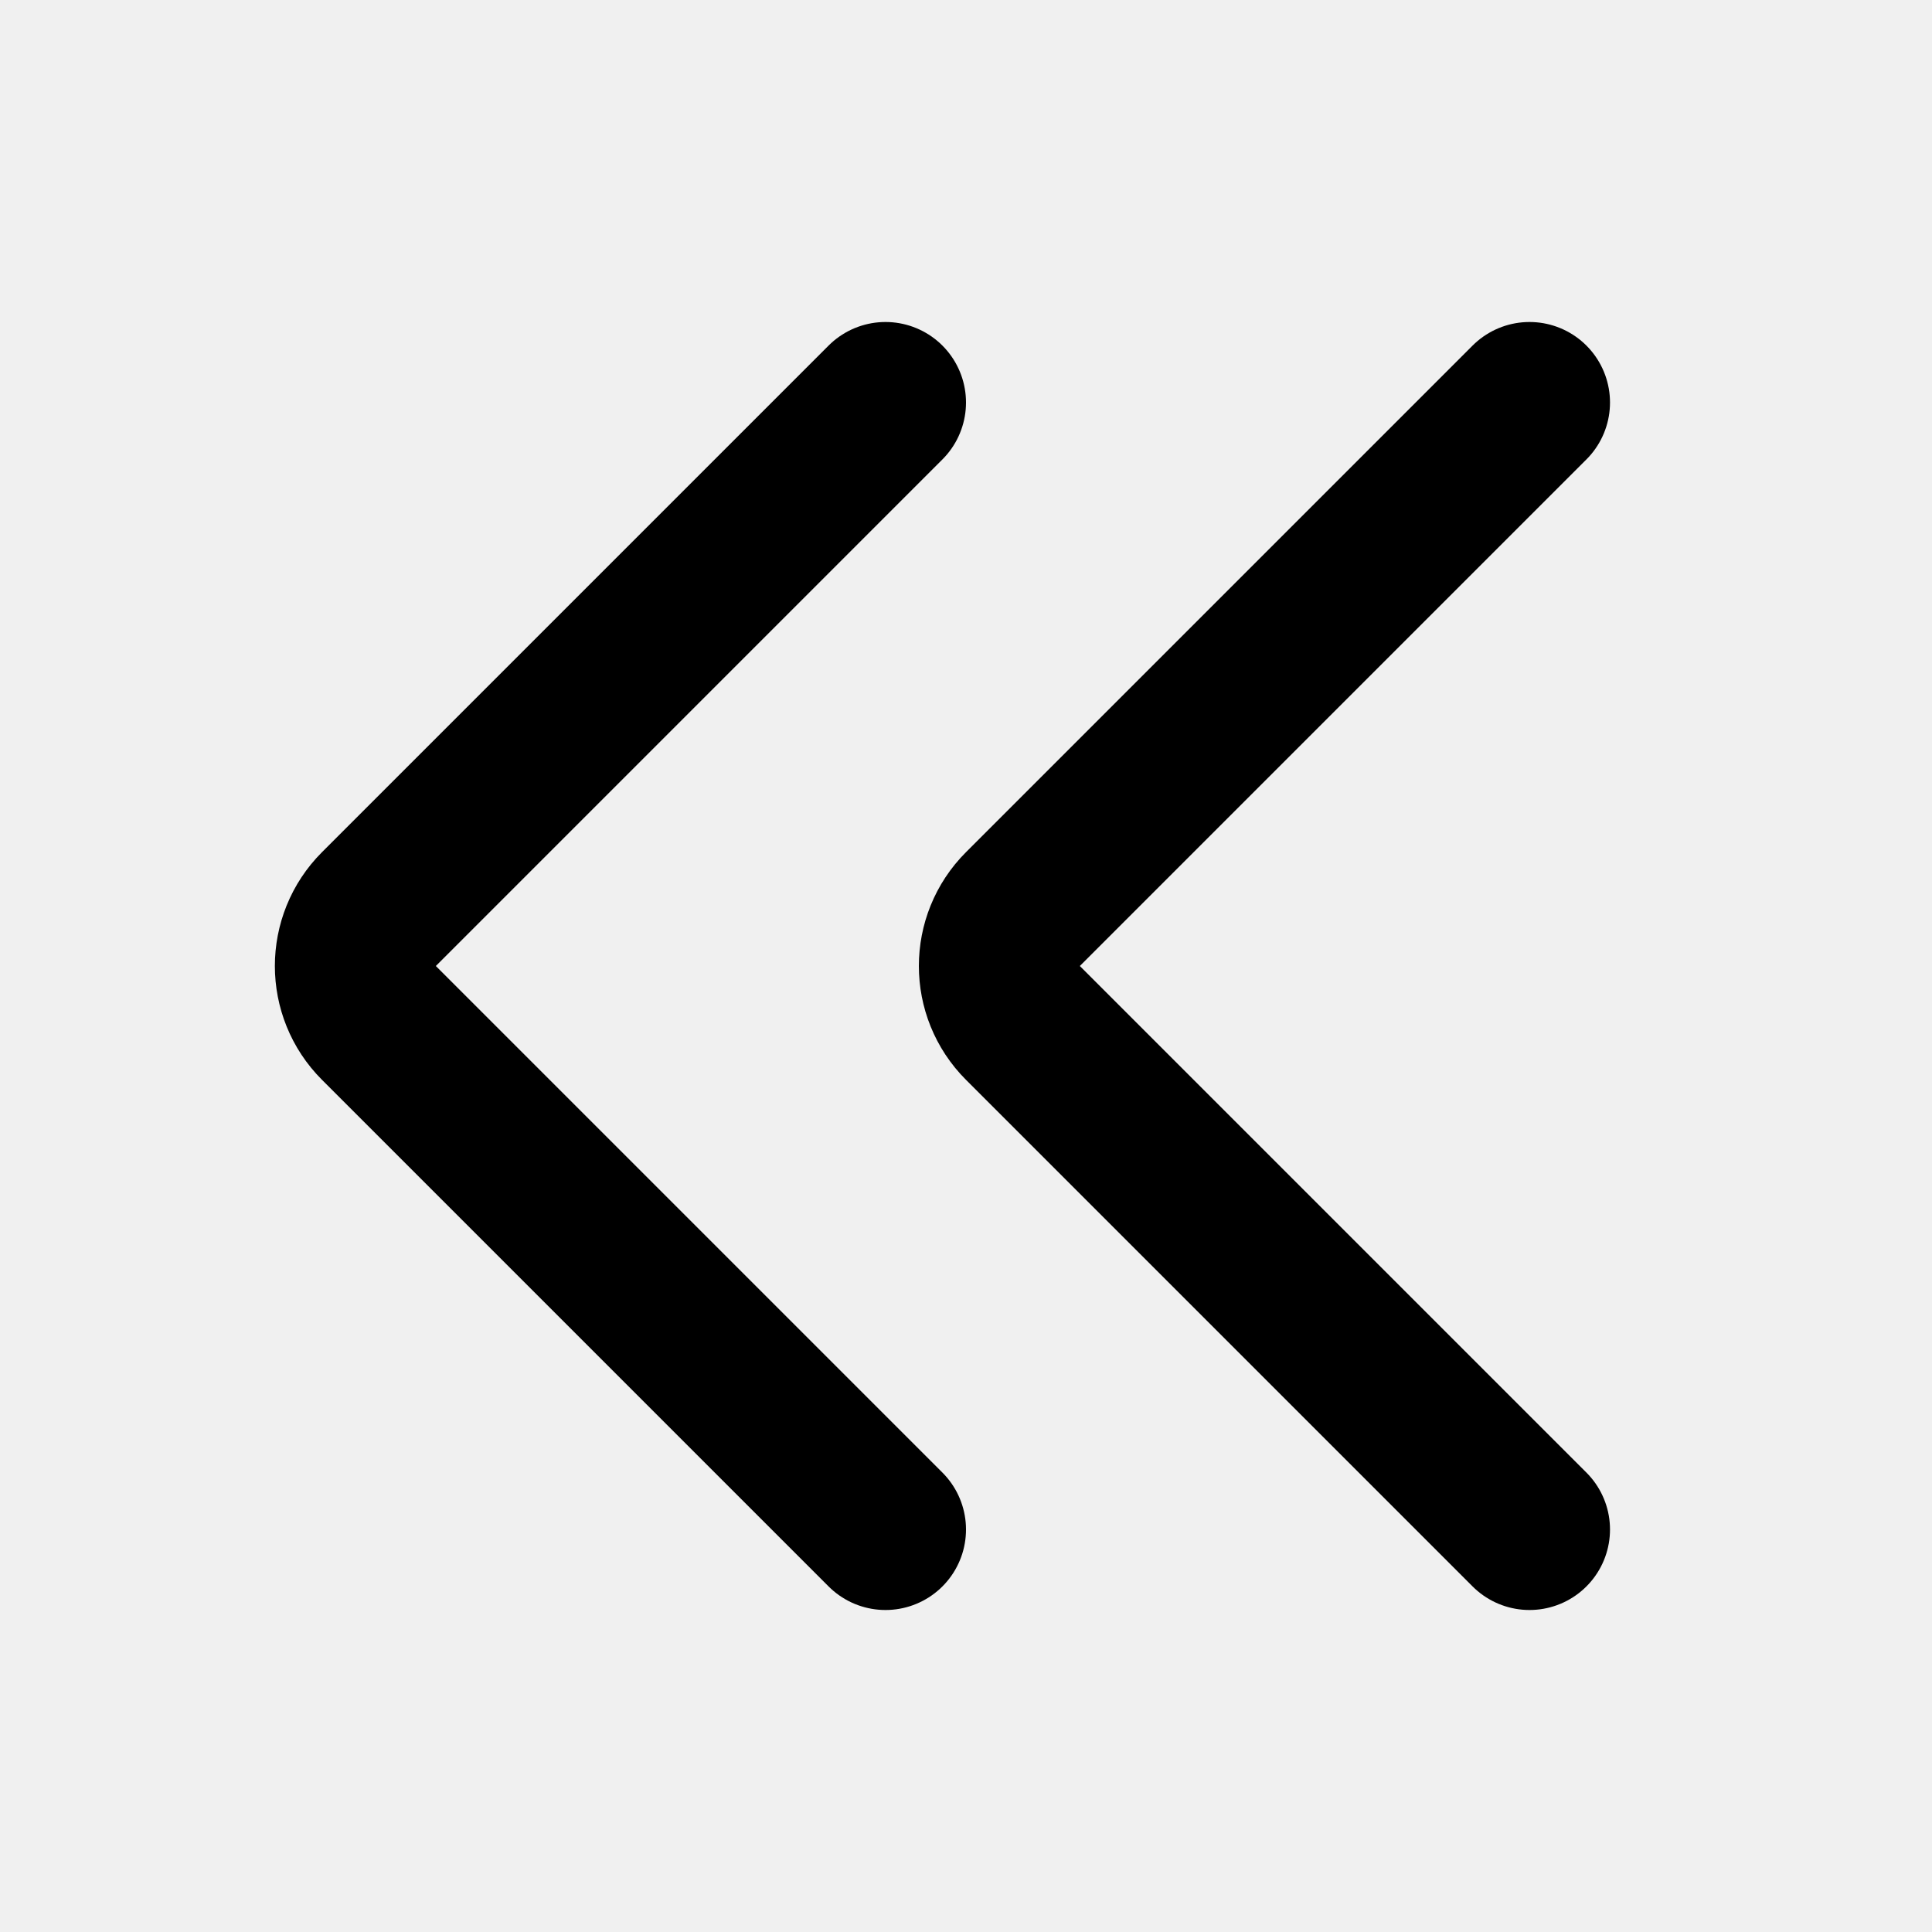
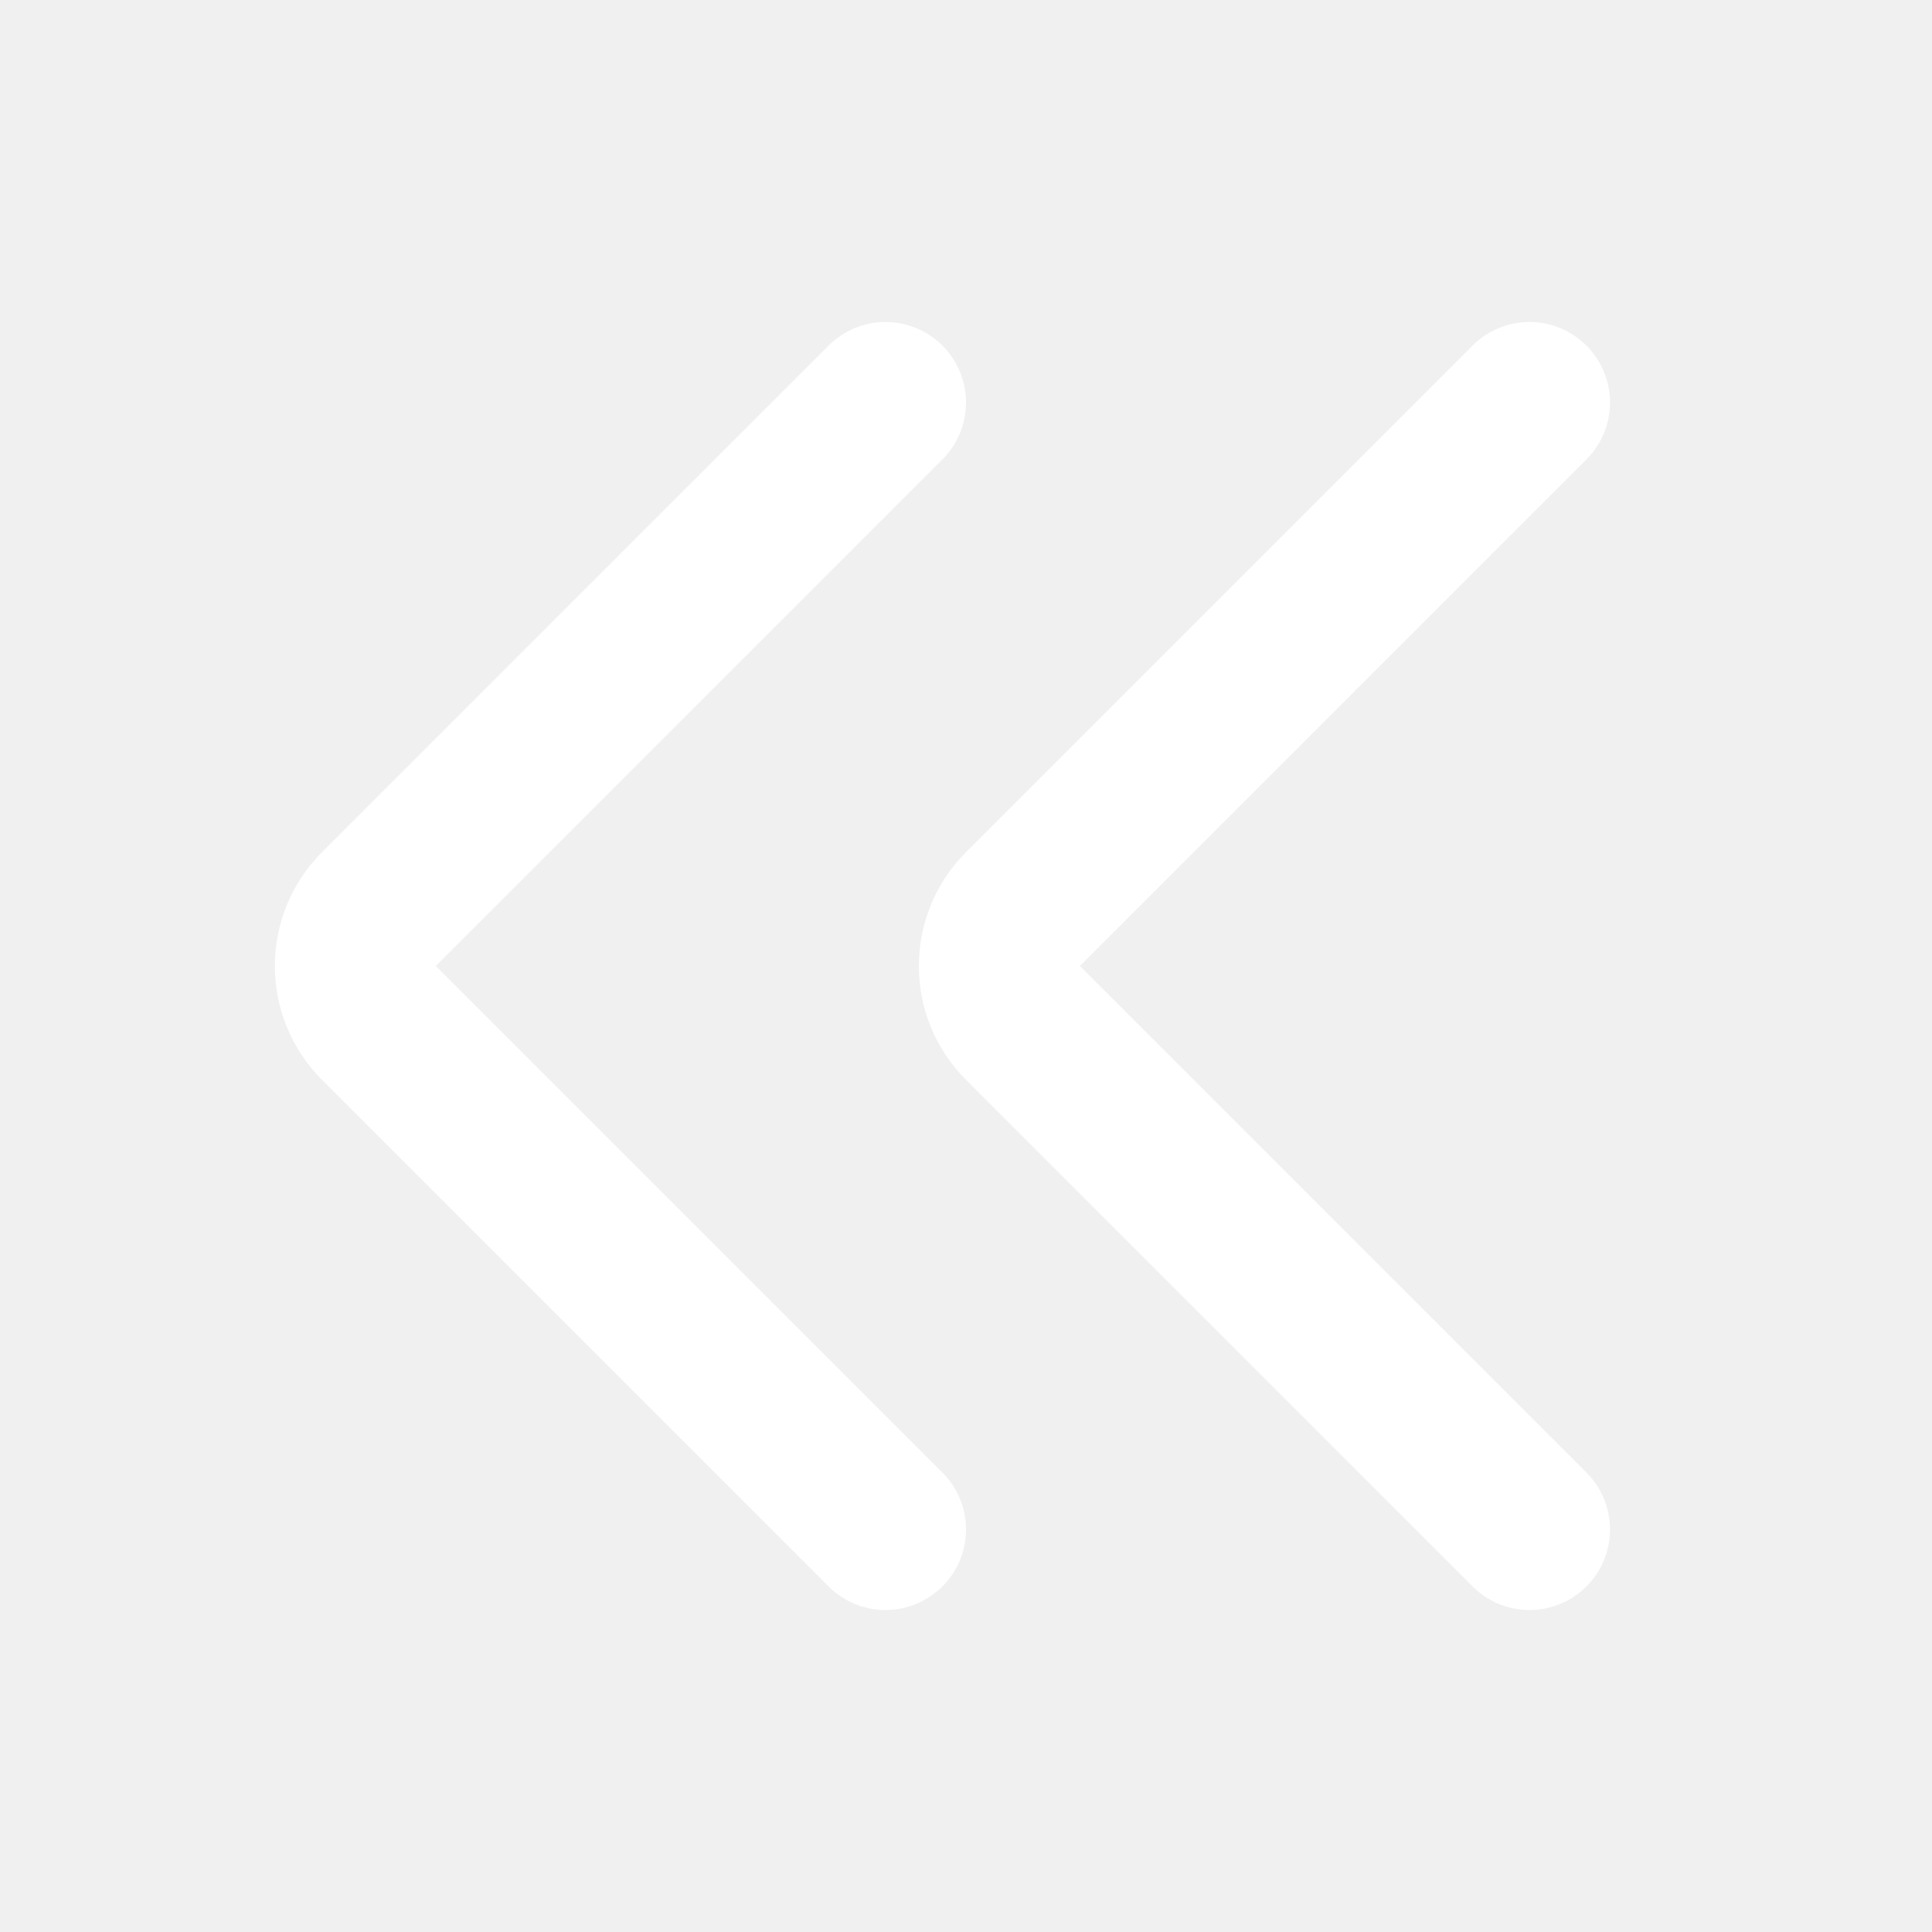
<svg xmlns="http://www.w3.org/2000/svg" width="800px" height="800px" viewBox="0 0 24 24" fill="none">
-   <path d="M19 19L12.707 12.707C12.317 12.317 12.317 11.683 12.707 11.293L19 5" stroke="#000000" stroke-width="2" stroke-linecap="round" stroke-linejoin="round" />
-   <path d="M11 19L4.707 12.707C4.317 12.317 4.317 11.683 4.707 11.293L11 5" stroke="#000000" stroke-width="2" stroke-linecap="round" stroke-linejoin="round" />
+   <path d="M19 19L12.707 12.707C12.317 12.317 12.317 11.683 12.707 11.293L19 5" stroke="#ffffff" stroke-width="2" stroke-linecap="round" stroke-linejoin="round" />
+   <path d="M11 19L4.707 12.707C4.317 12.317 4.317 11.683 4.707 11.293L11 5" stroke="#ffffff" stroke-width="2" stroke-linecap="round" stroke-linejoin="round" />
</svg>
